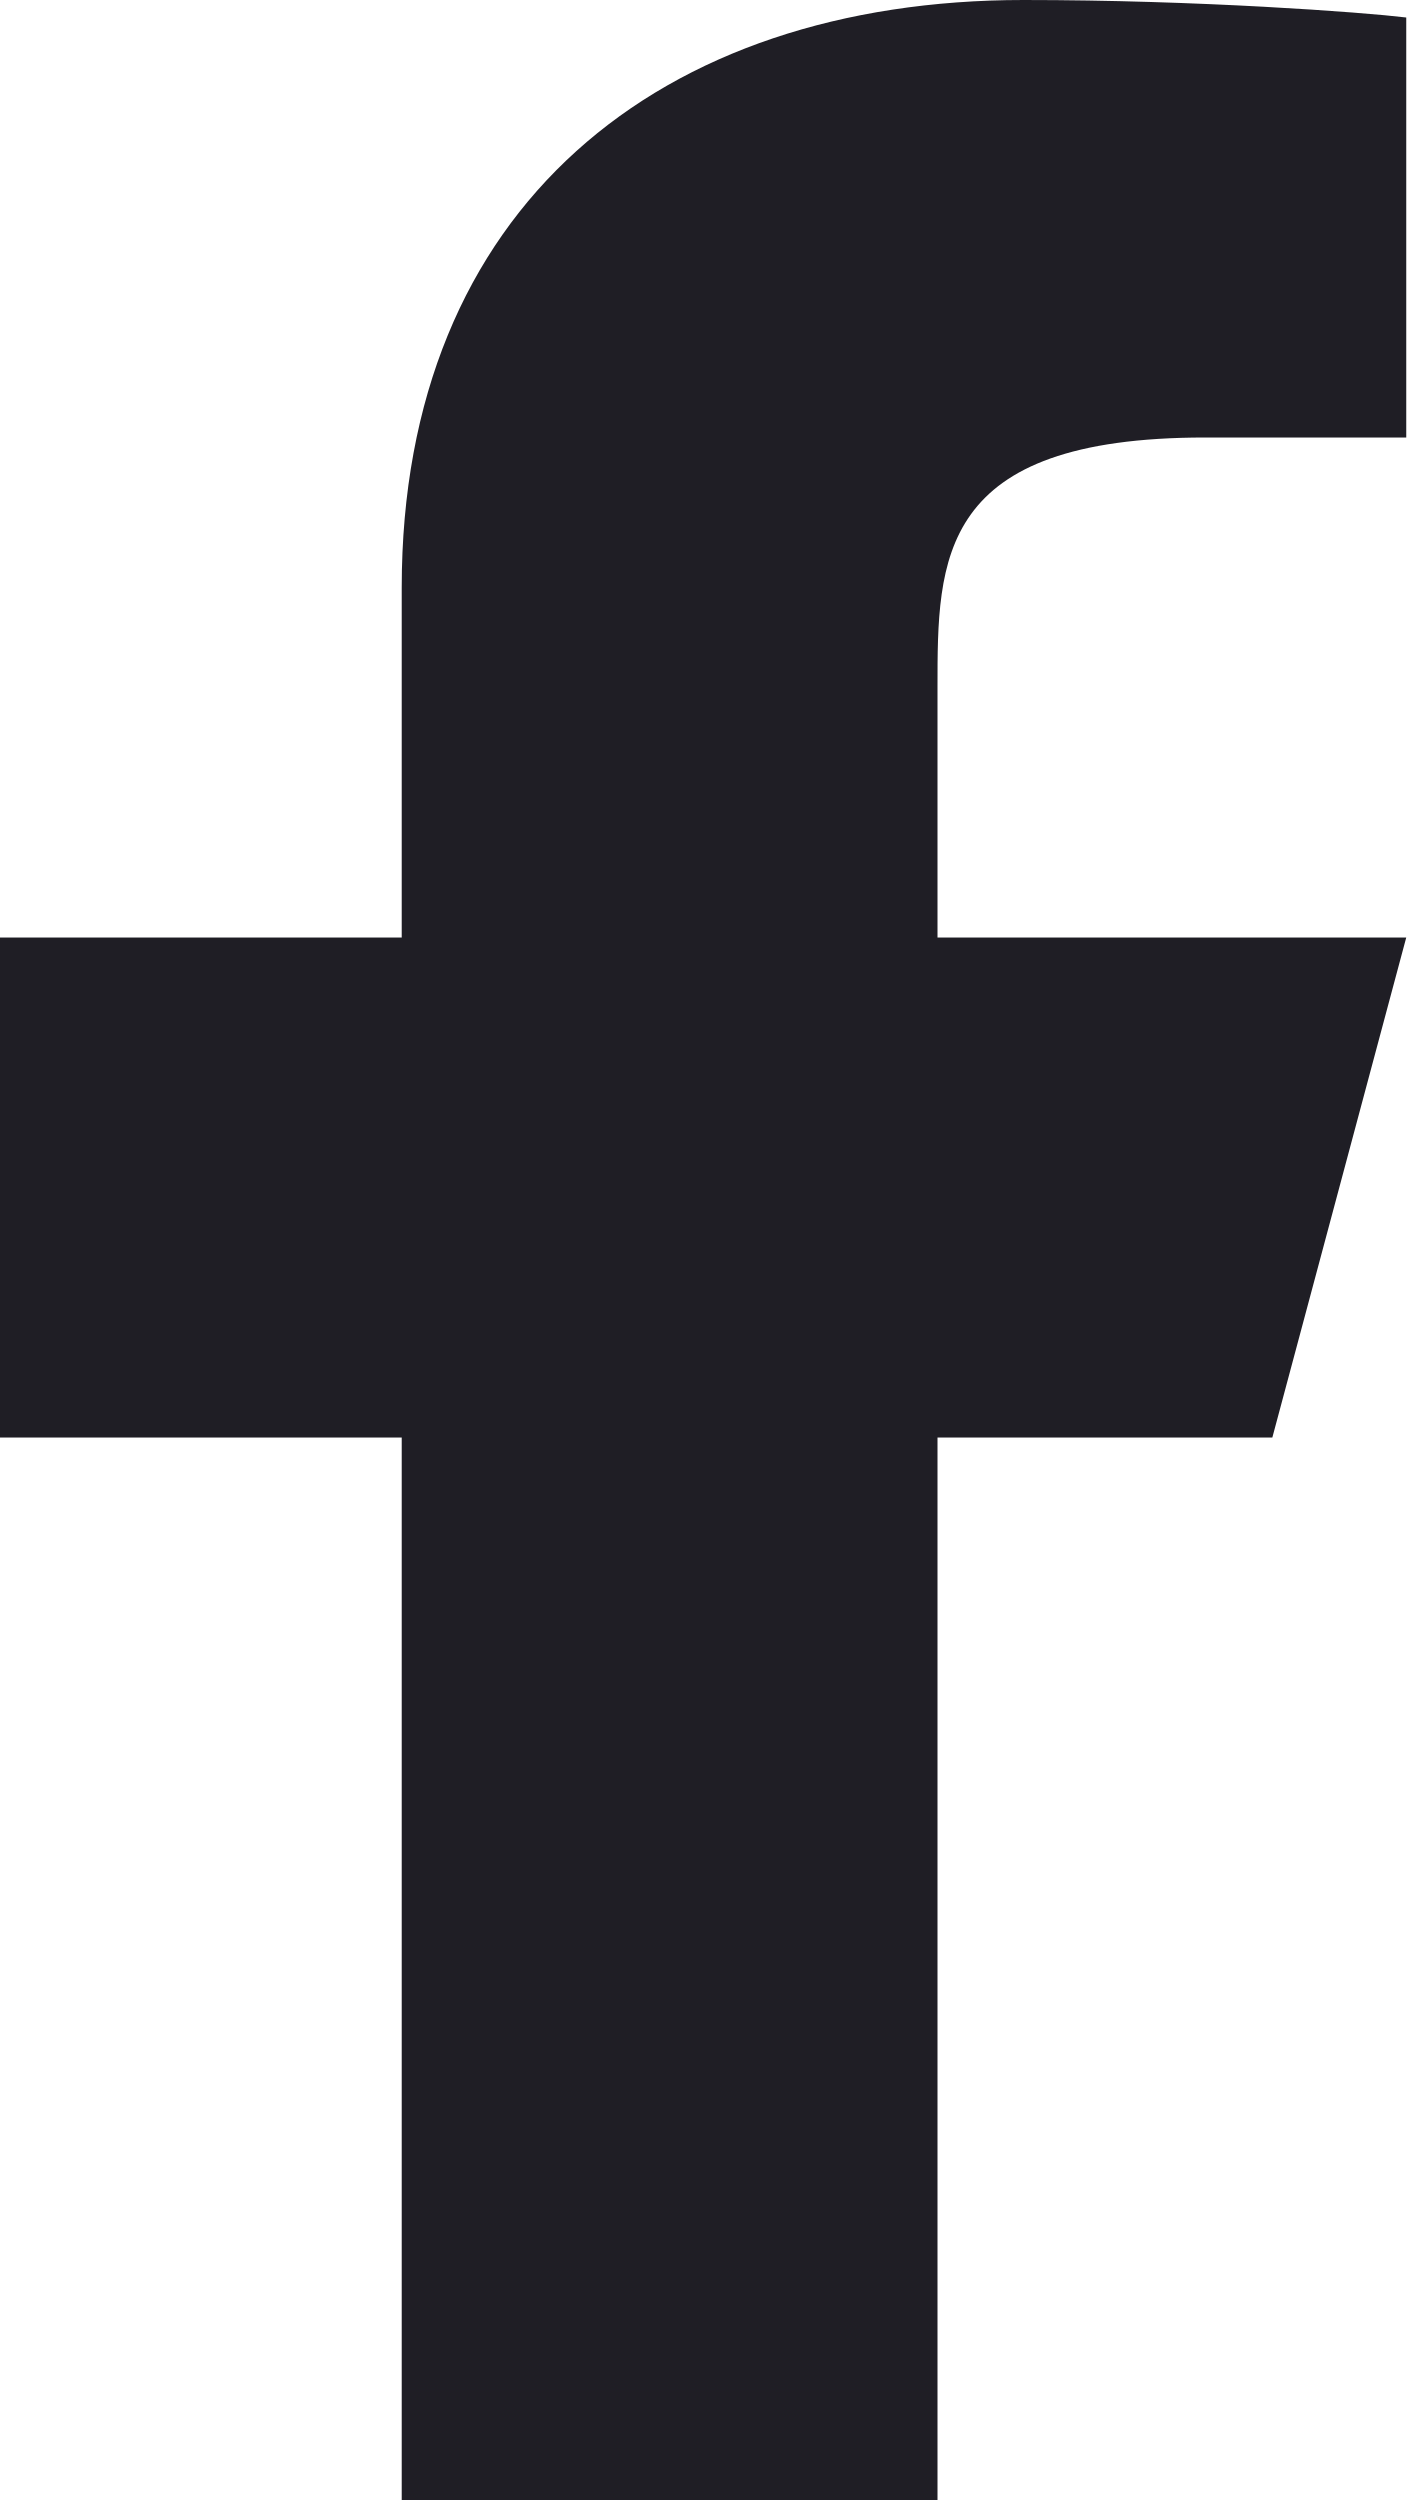
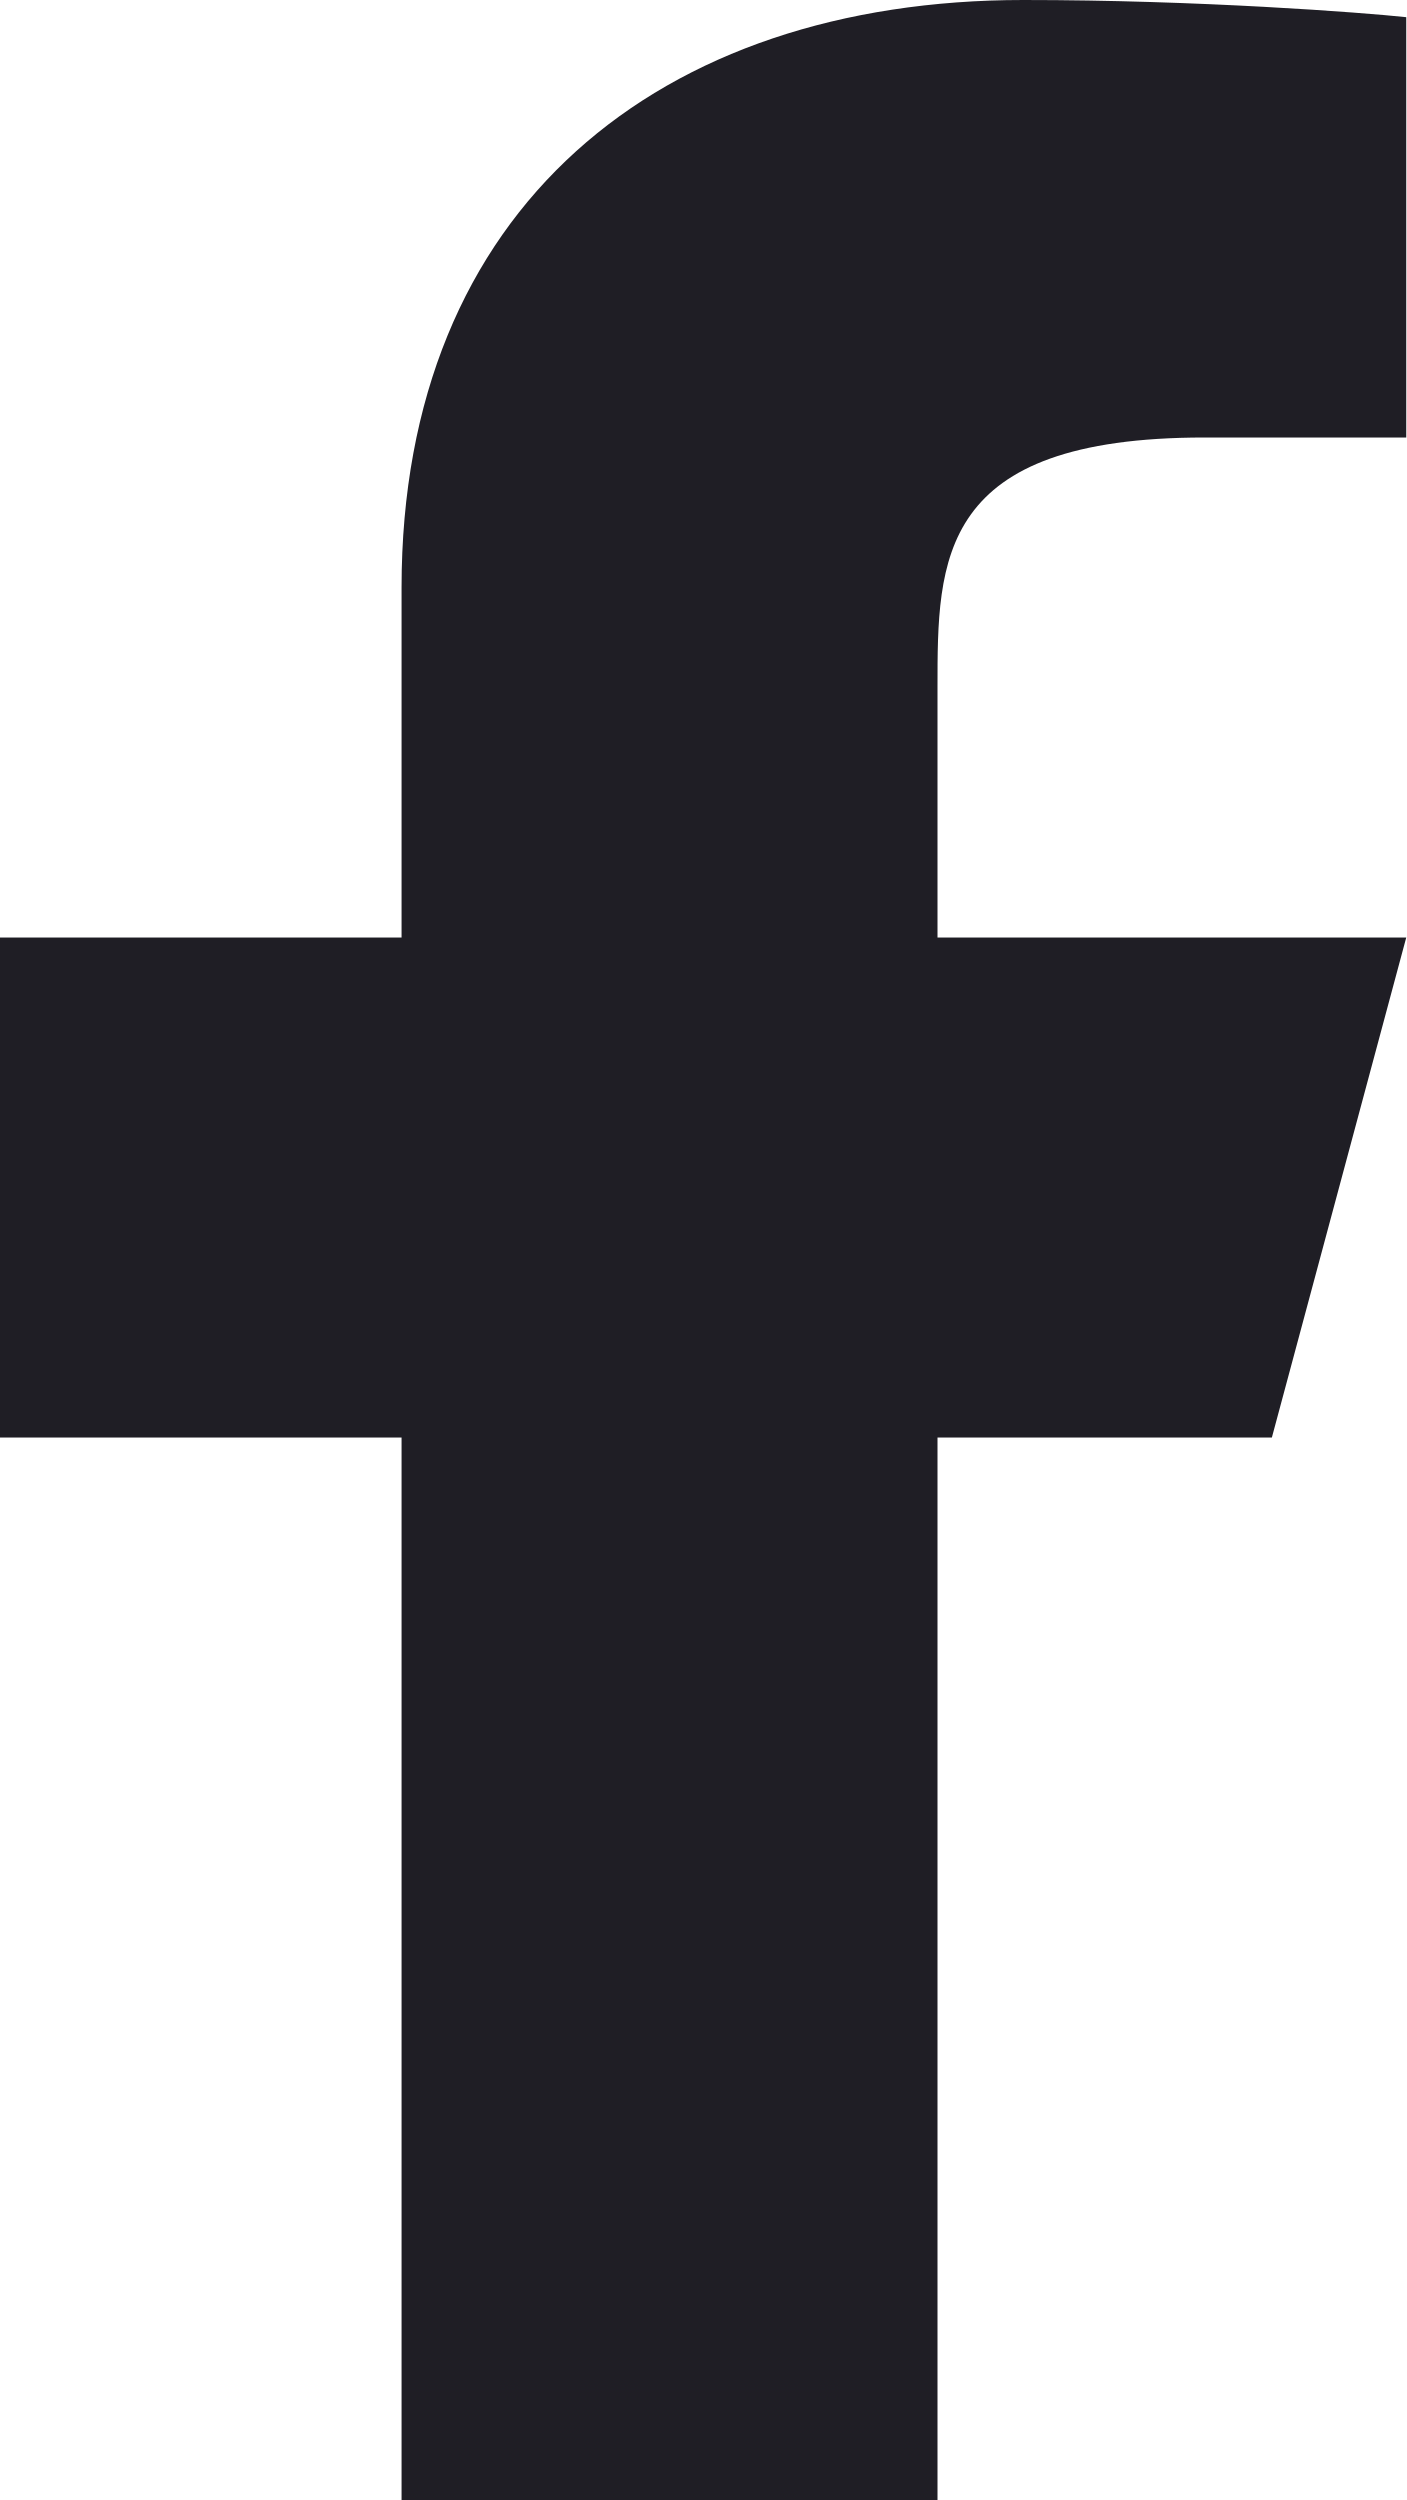
- <svg xmlns="http://www.w3.org/2000/svg" width="9" height="16" viewBox="0 0 9 16" fill="none">
-   <path d="M6 9.2H8.143L9 6H6V4.4C6 3.576 6 2.8 7.714 2.8H9V0.112C8.721 0.078 7.665 0 6.551 0C4.224 0 2.571 1.326 2.571 3.76V6H0V9.2H2.571V16H6V9.2Z" fill="#1F1E25" />
+ <svg xmlns="http://www.w3.org/2000/svg" width="9" height="16" fill="none">
+   <path d="M6 9.2h2.14L9 6H6V4.4c0-.82 0-1.6 1.71-1.6H9V.11C8.72.08 7.67 0 6.55 0 4.22 0 2.57 1.33 2.57 3.76V6H0v3.2h2.57V16H6V9.2z" fill="#1F1E25" />
</svg>
